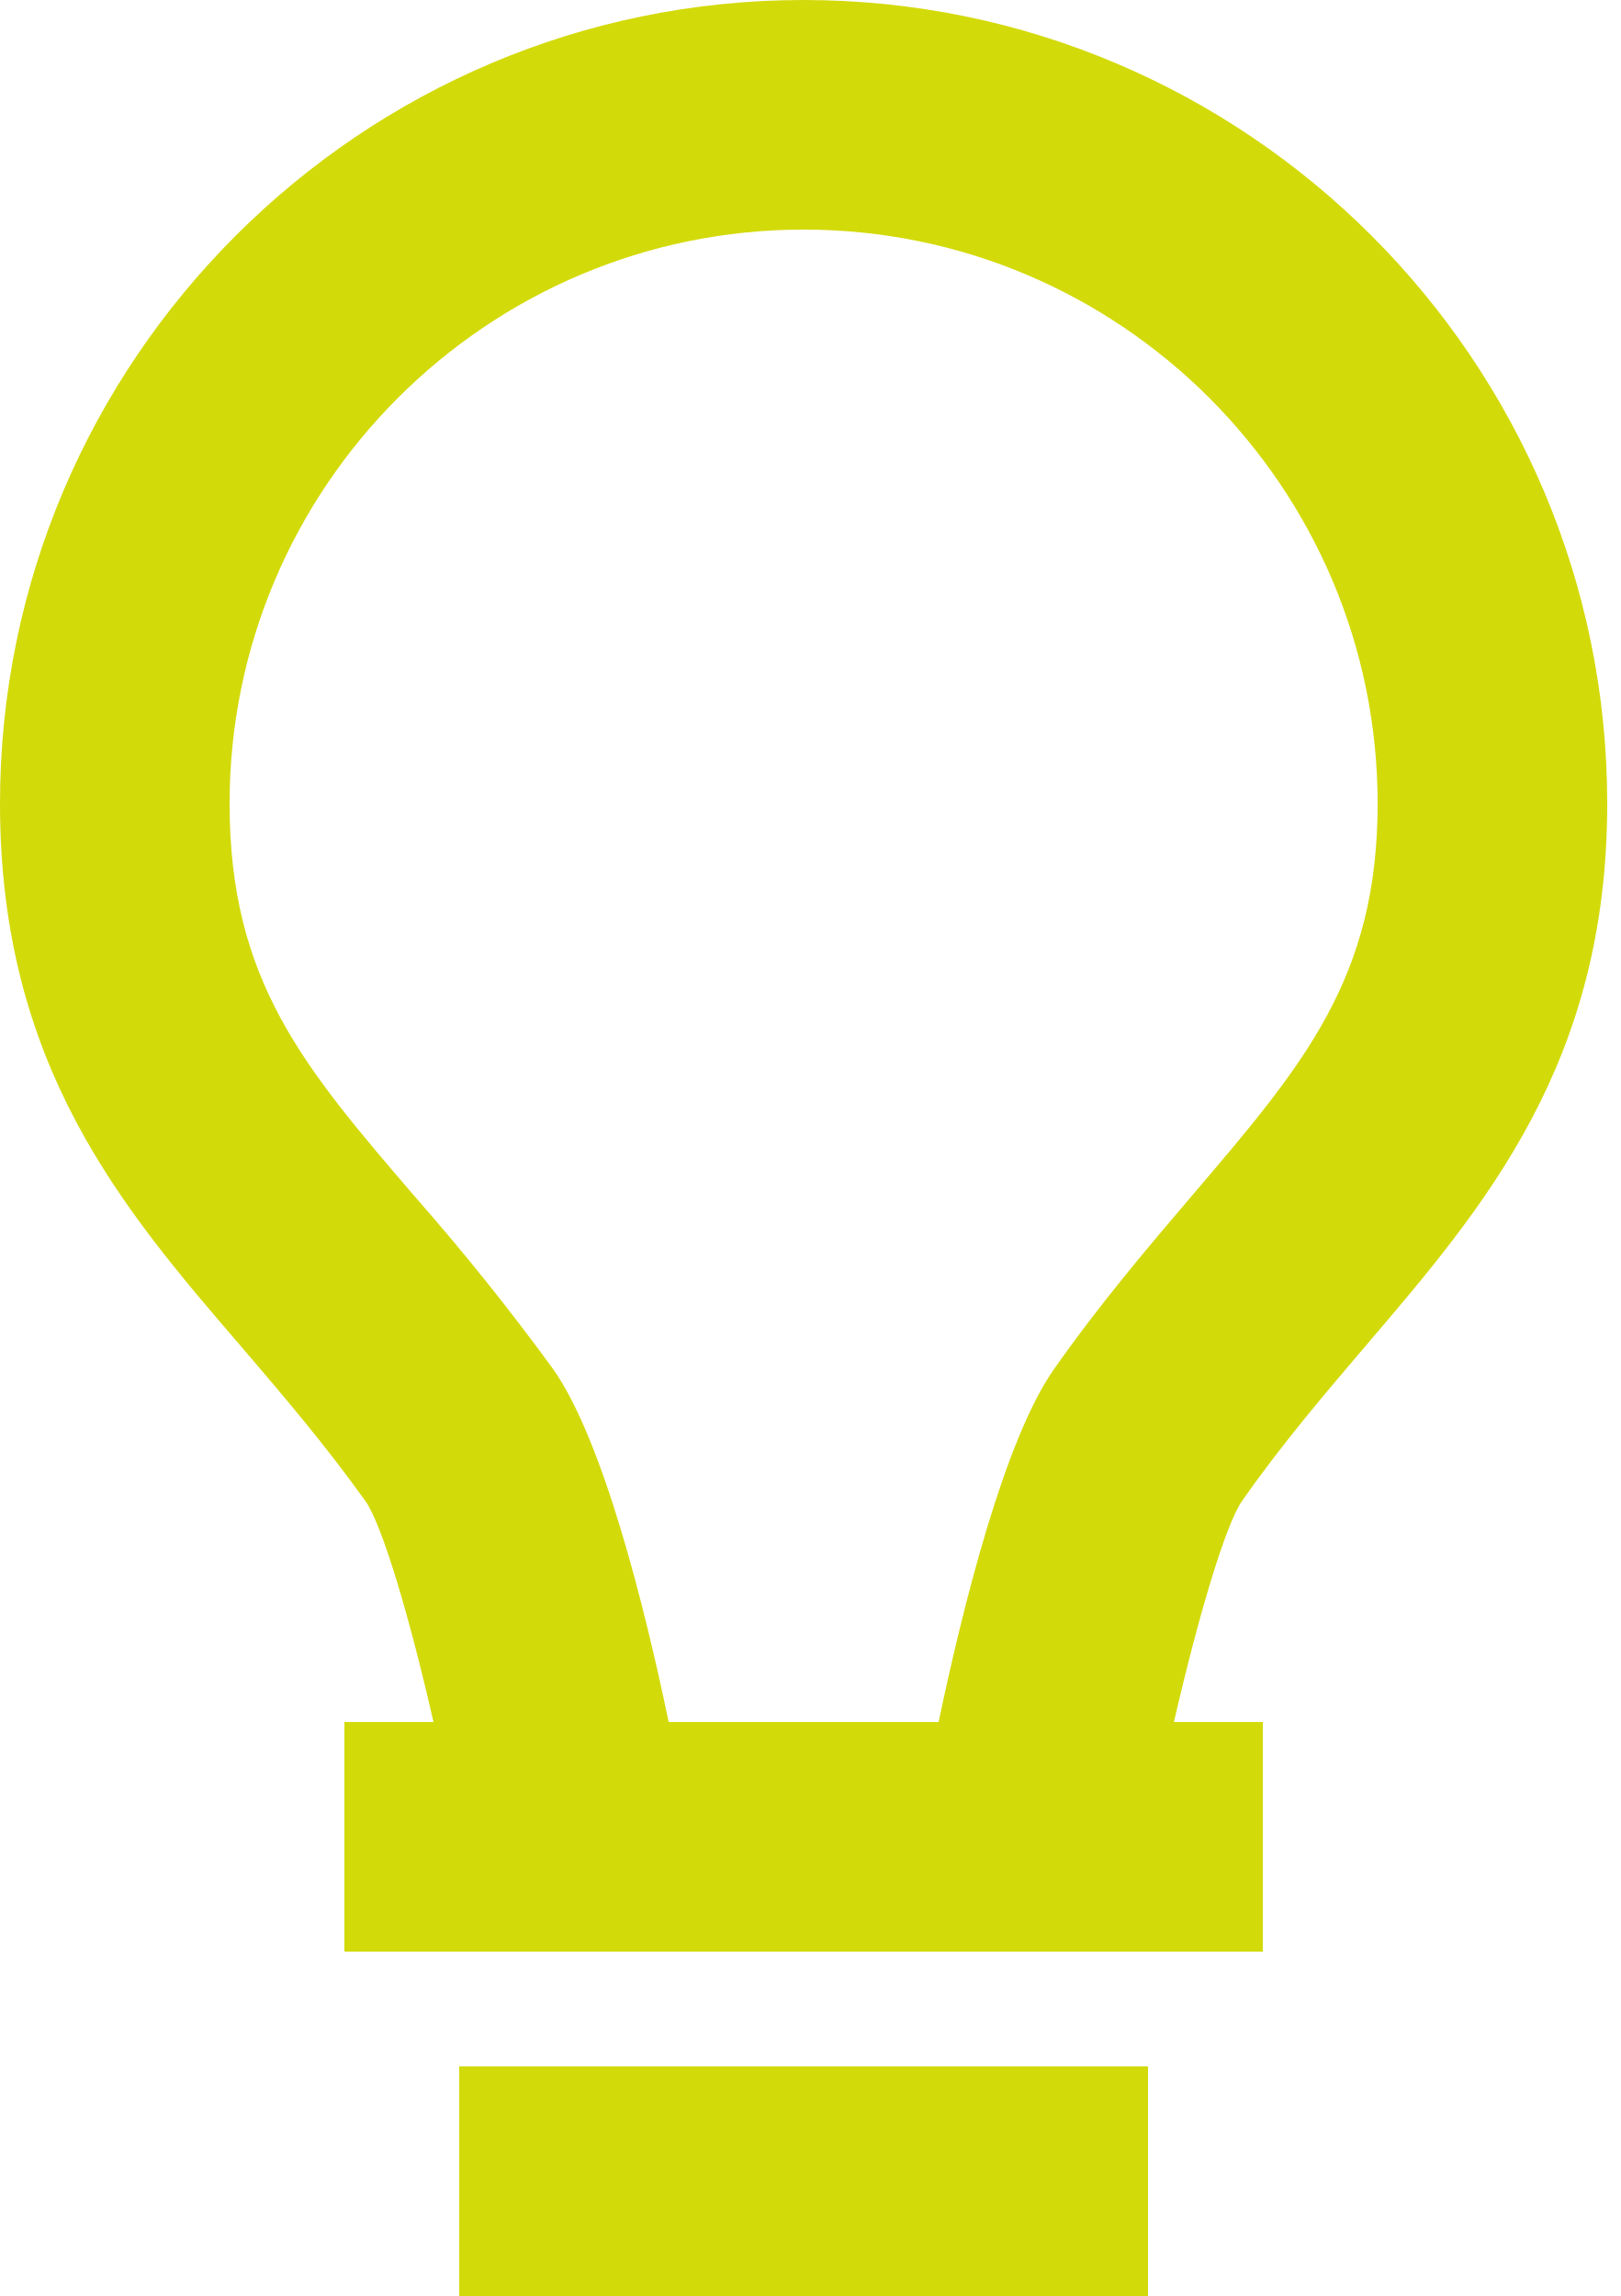
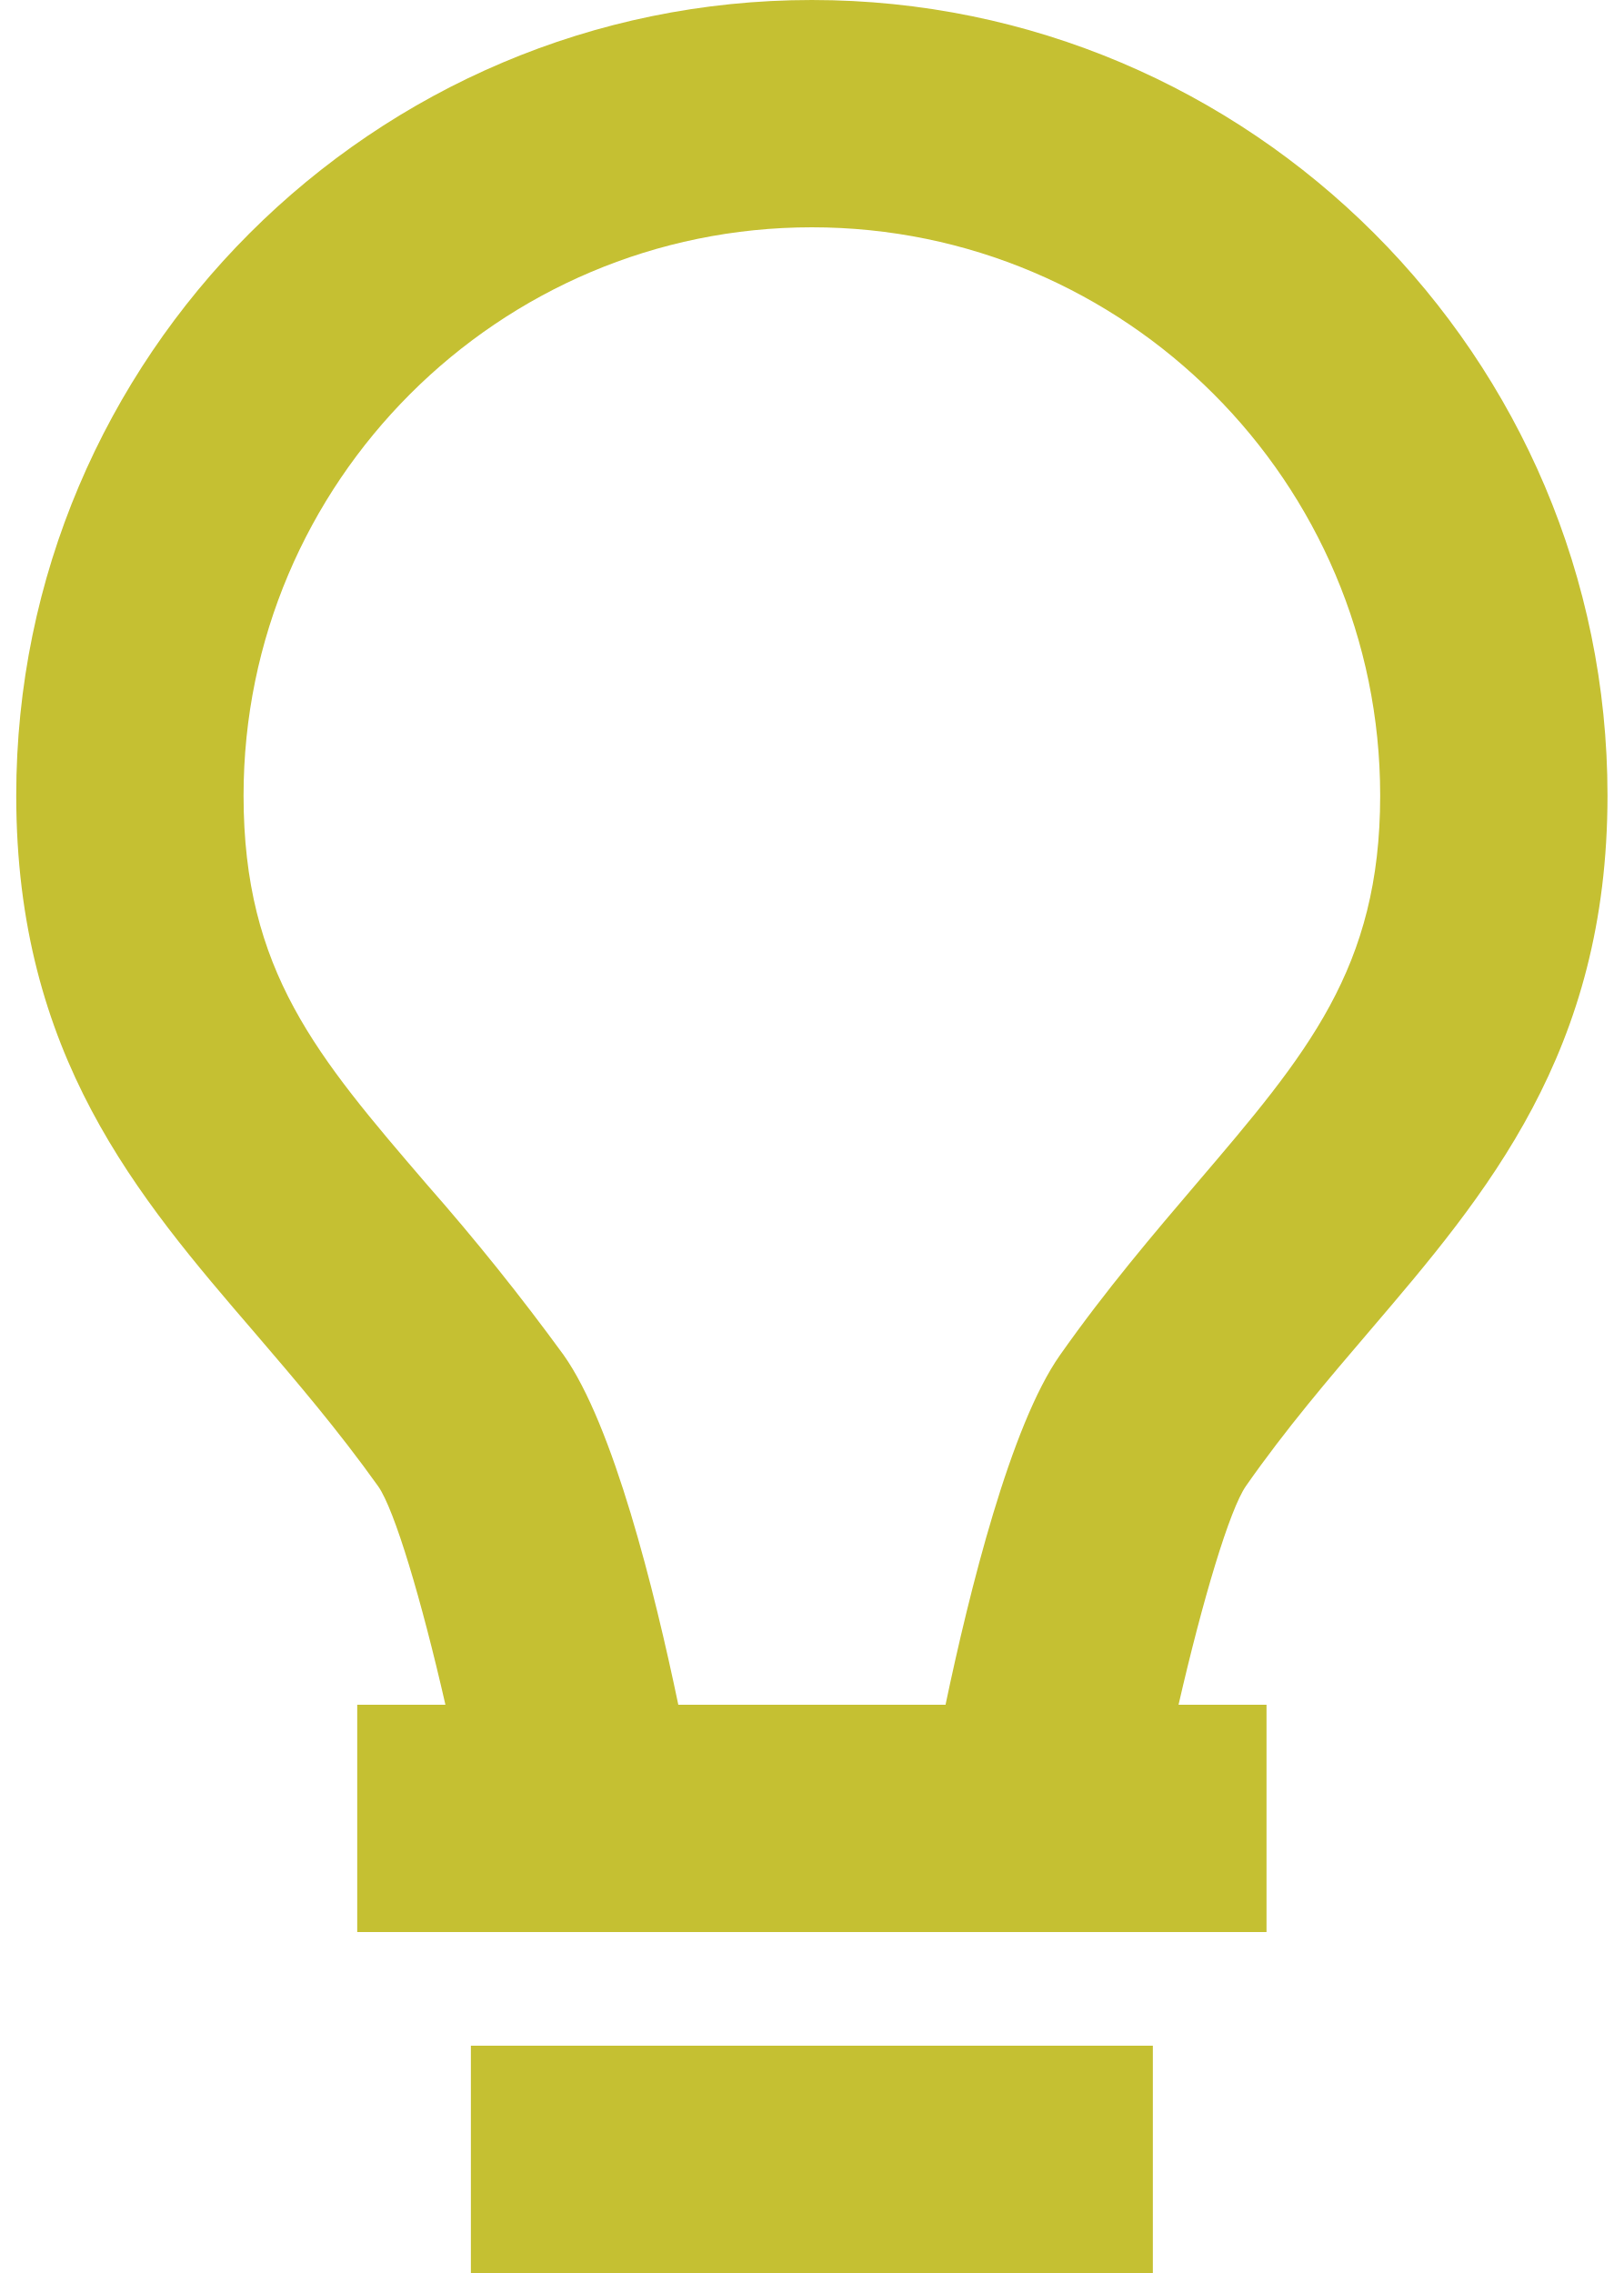
- <svg xmlns="http://www.w3.org/2000/svg" width="24" height="34" viewBox="0 0 24 34" fill="none">
-   <path d="M6.8 30.6H17V34H6.8V30.6ZM20.24 19.91C21.991 17.86 23.8 15.74 23.8 11.9C23.8 5.34 18.46 0 11.9 0C5.34 0 0 5.34 0 11.9C0 15.784 1.814 17.898 3.572 19.941C4.18 20.652 4.811 21.388 5.415 22.234C5.659 22.584 6.061 23.927 6.419 25.5H5.1V28.9H18.7V25.5H17.384C17.746 23.924 18.149 22.578 18.392 22.227C18.991 21.372 19.627 20.63 20.24 19.91ZM15.609 20.273C14.872 21.321 14.256 23.8 13.899 25.5H9.902C9.547 23.797 8.93 21.313 8.184 20.264C7.545 19.388 6.866 18.542 6.151 17.728C4.495 15.8 3.4 14.525 3.4 11.9C3.4 7.213 7.213 3.4 11.9 3.4C16.587 3.4 20.4 7.213 20.4 11.9C20.4 14.486 19.307 15.766 17.654 17.702C17.02 18.447 16.301 19.288 15.609 20.273Z" fill="#D3DA0A" />
+ <svg xmlns="http://www.w3.org/2000/svg" width="50" height="70" viewBox="0 0 50 70" fill="none">
+   <path d="M14.5 63H35.5V70H14.5V63ZM42.171 40.992C45.776 36.771 49.5 32.407 49.5 24.5C49.5 10.993 38.507 0 25 0C11.493 0 0.5 10.993 0.5 24.5C0.5 32.498 4.234 36.848 7.854 41.055C9.107 42.518 10.405 44.033 11.648 45.776C12.152 46.498 12.977 49.263 13.716 52.5H11V59.5H39V52.5H36.291C37.036 49.255 37.866 46.483 38.367 45.763C39.599 44.002 40.907 42.472 42.171 40.992ZM32.637 41.737C31.118 43.897 29.851 49 29.116 52.5H20.887C20.156 48.993 18.886 43.88 17.349 41.72C16.034 39.917 14.637 38.174 13.163 36.498C9.754 32.529 7.5 29.904 7.5 24.5C7.5 14.851 15.351 7 25 7C34.65 7 42.5 14.851 42.5 24.5C42.5 29.823 40.249 32.459 36.847 36.446C35.542 37.978 34.062 39.711 32.637 41.737Z" fill="#C5C032" />
</svg>
